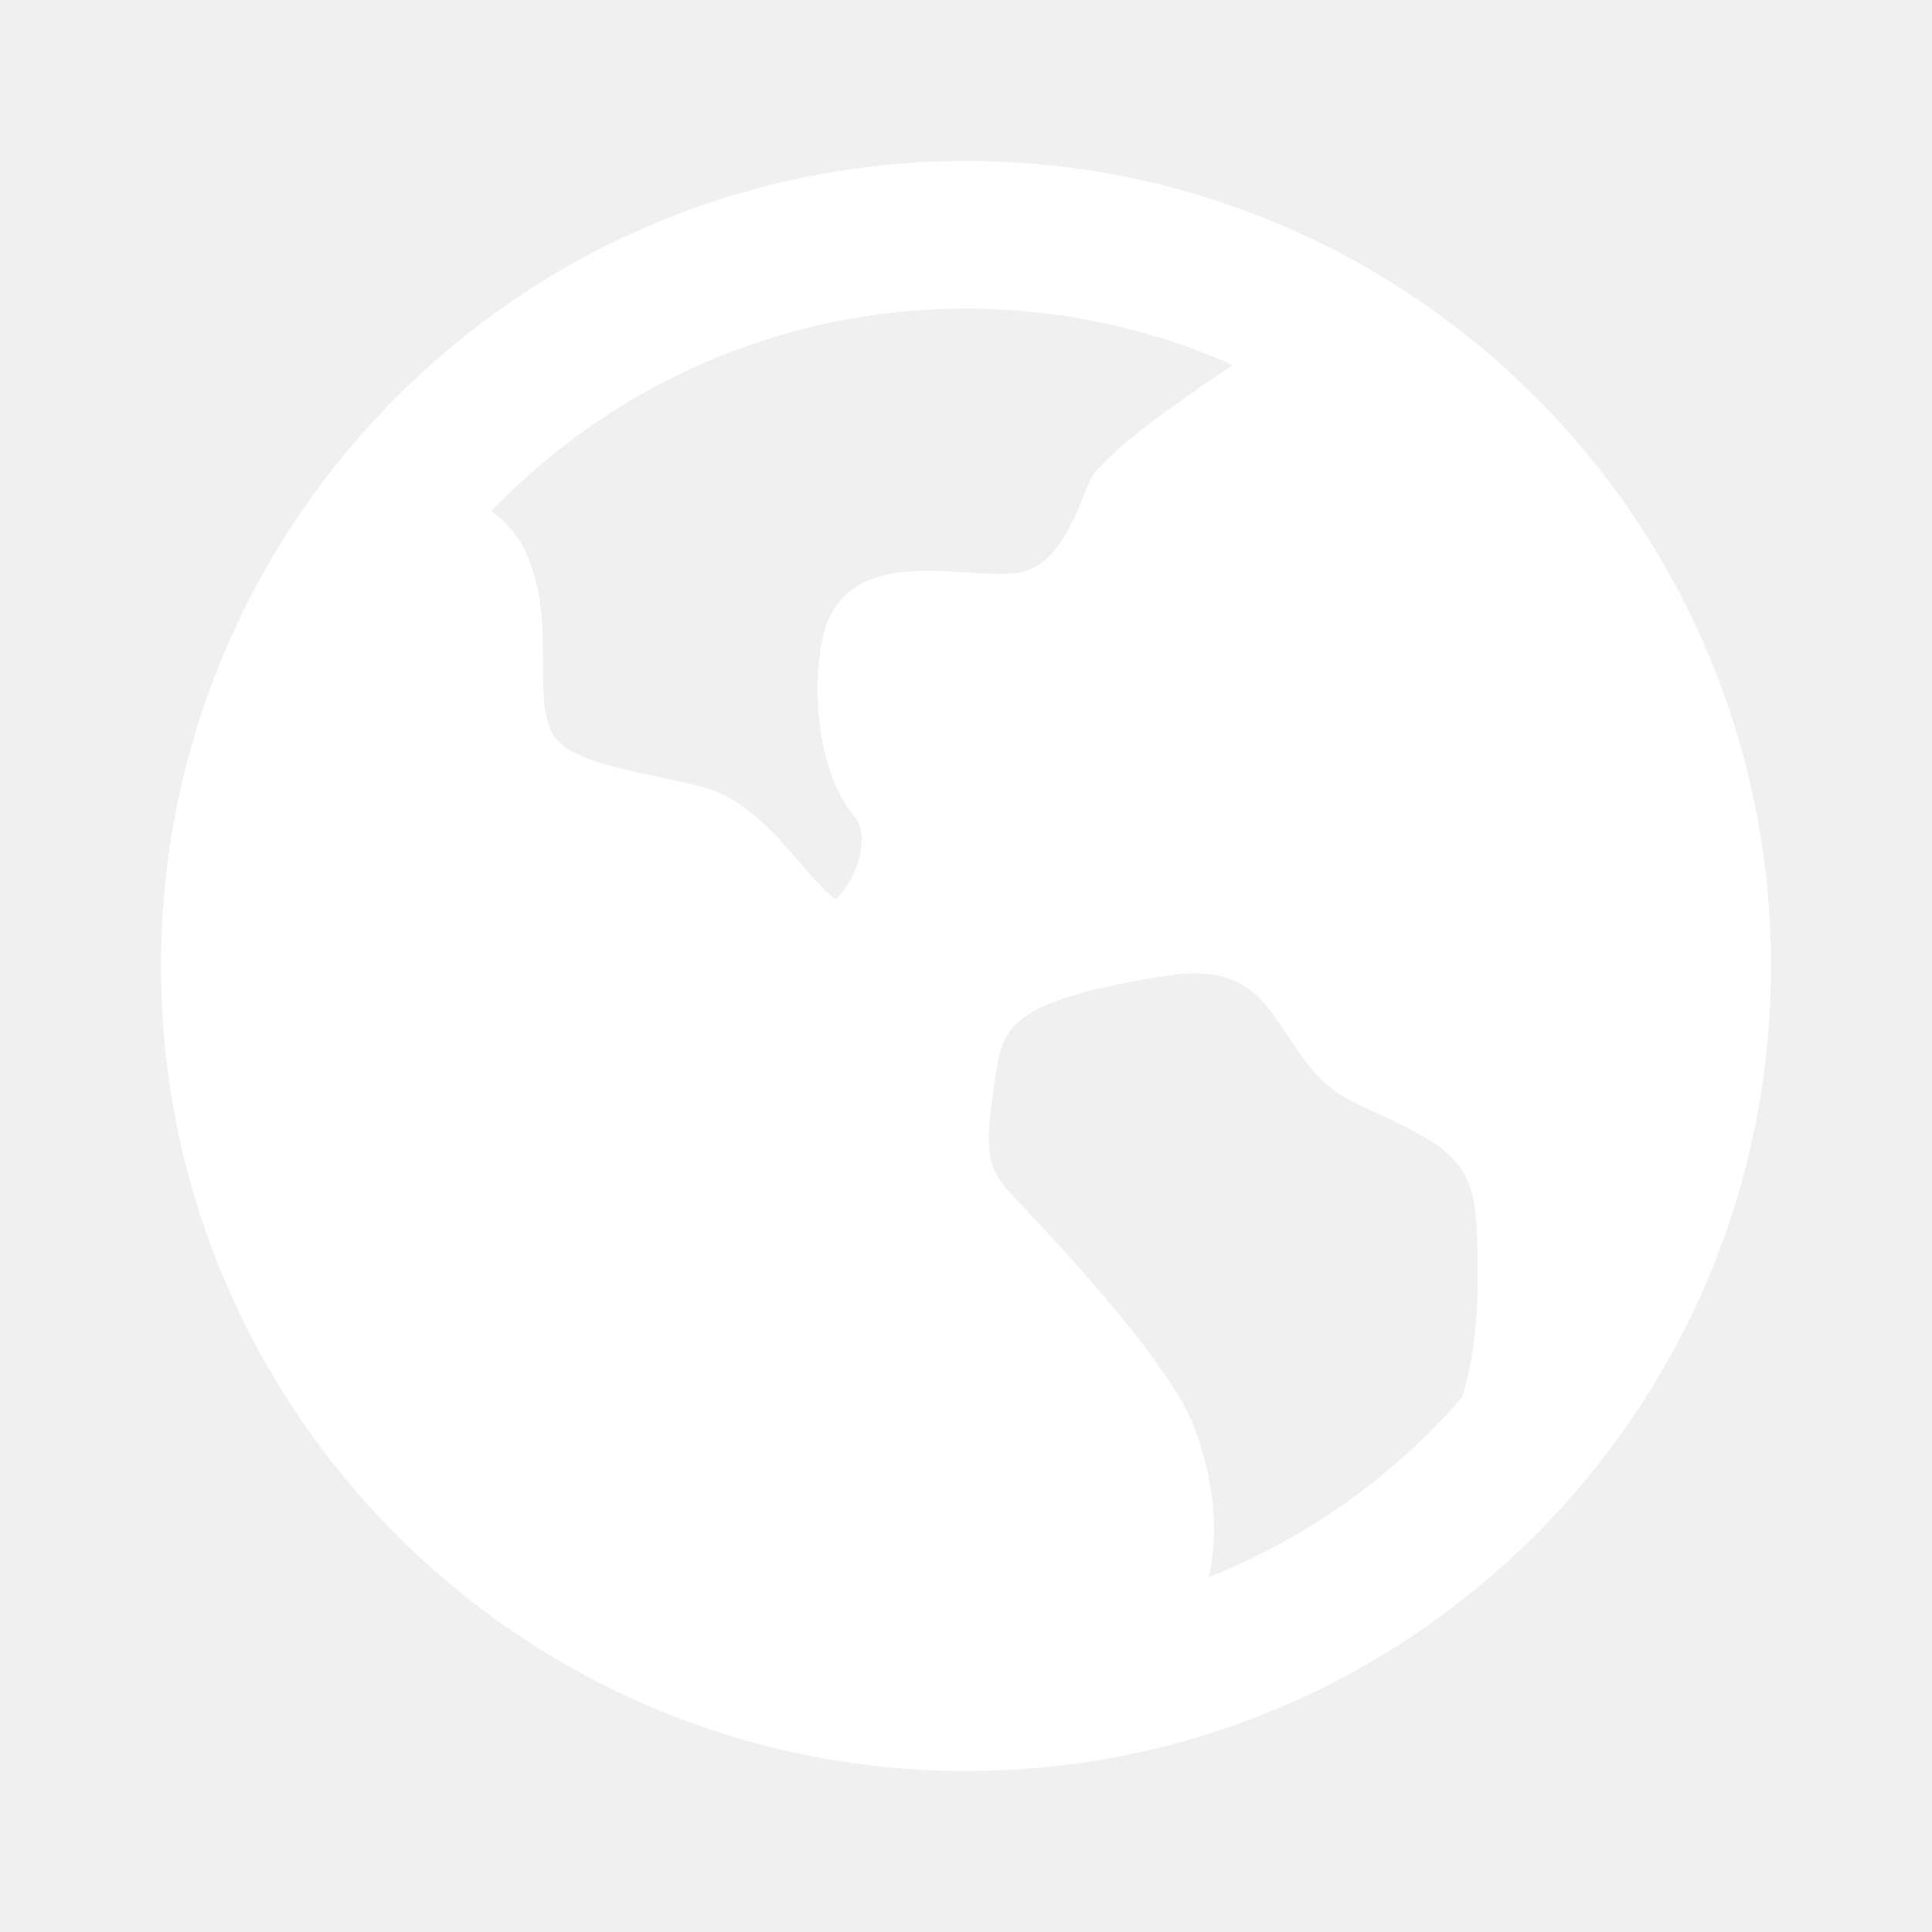
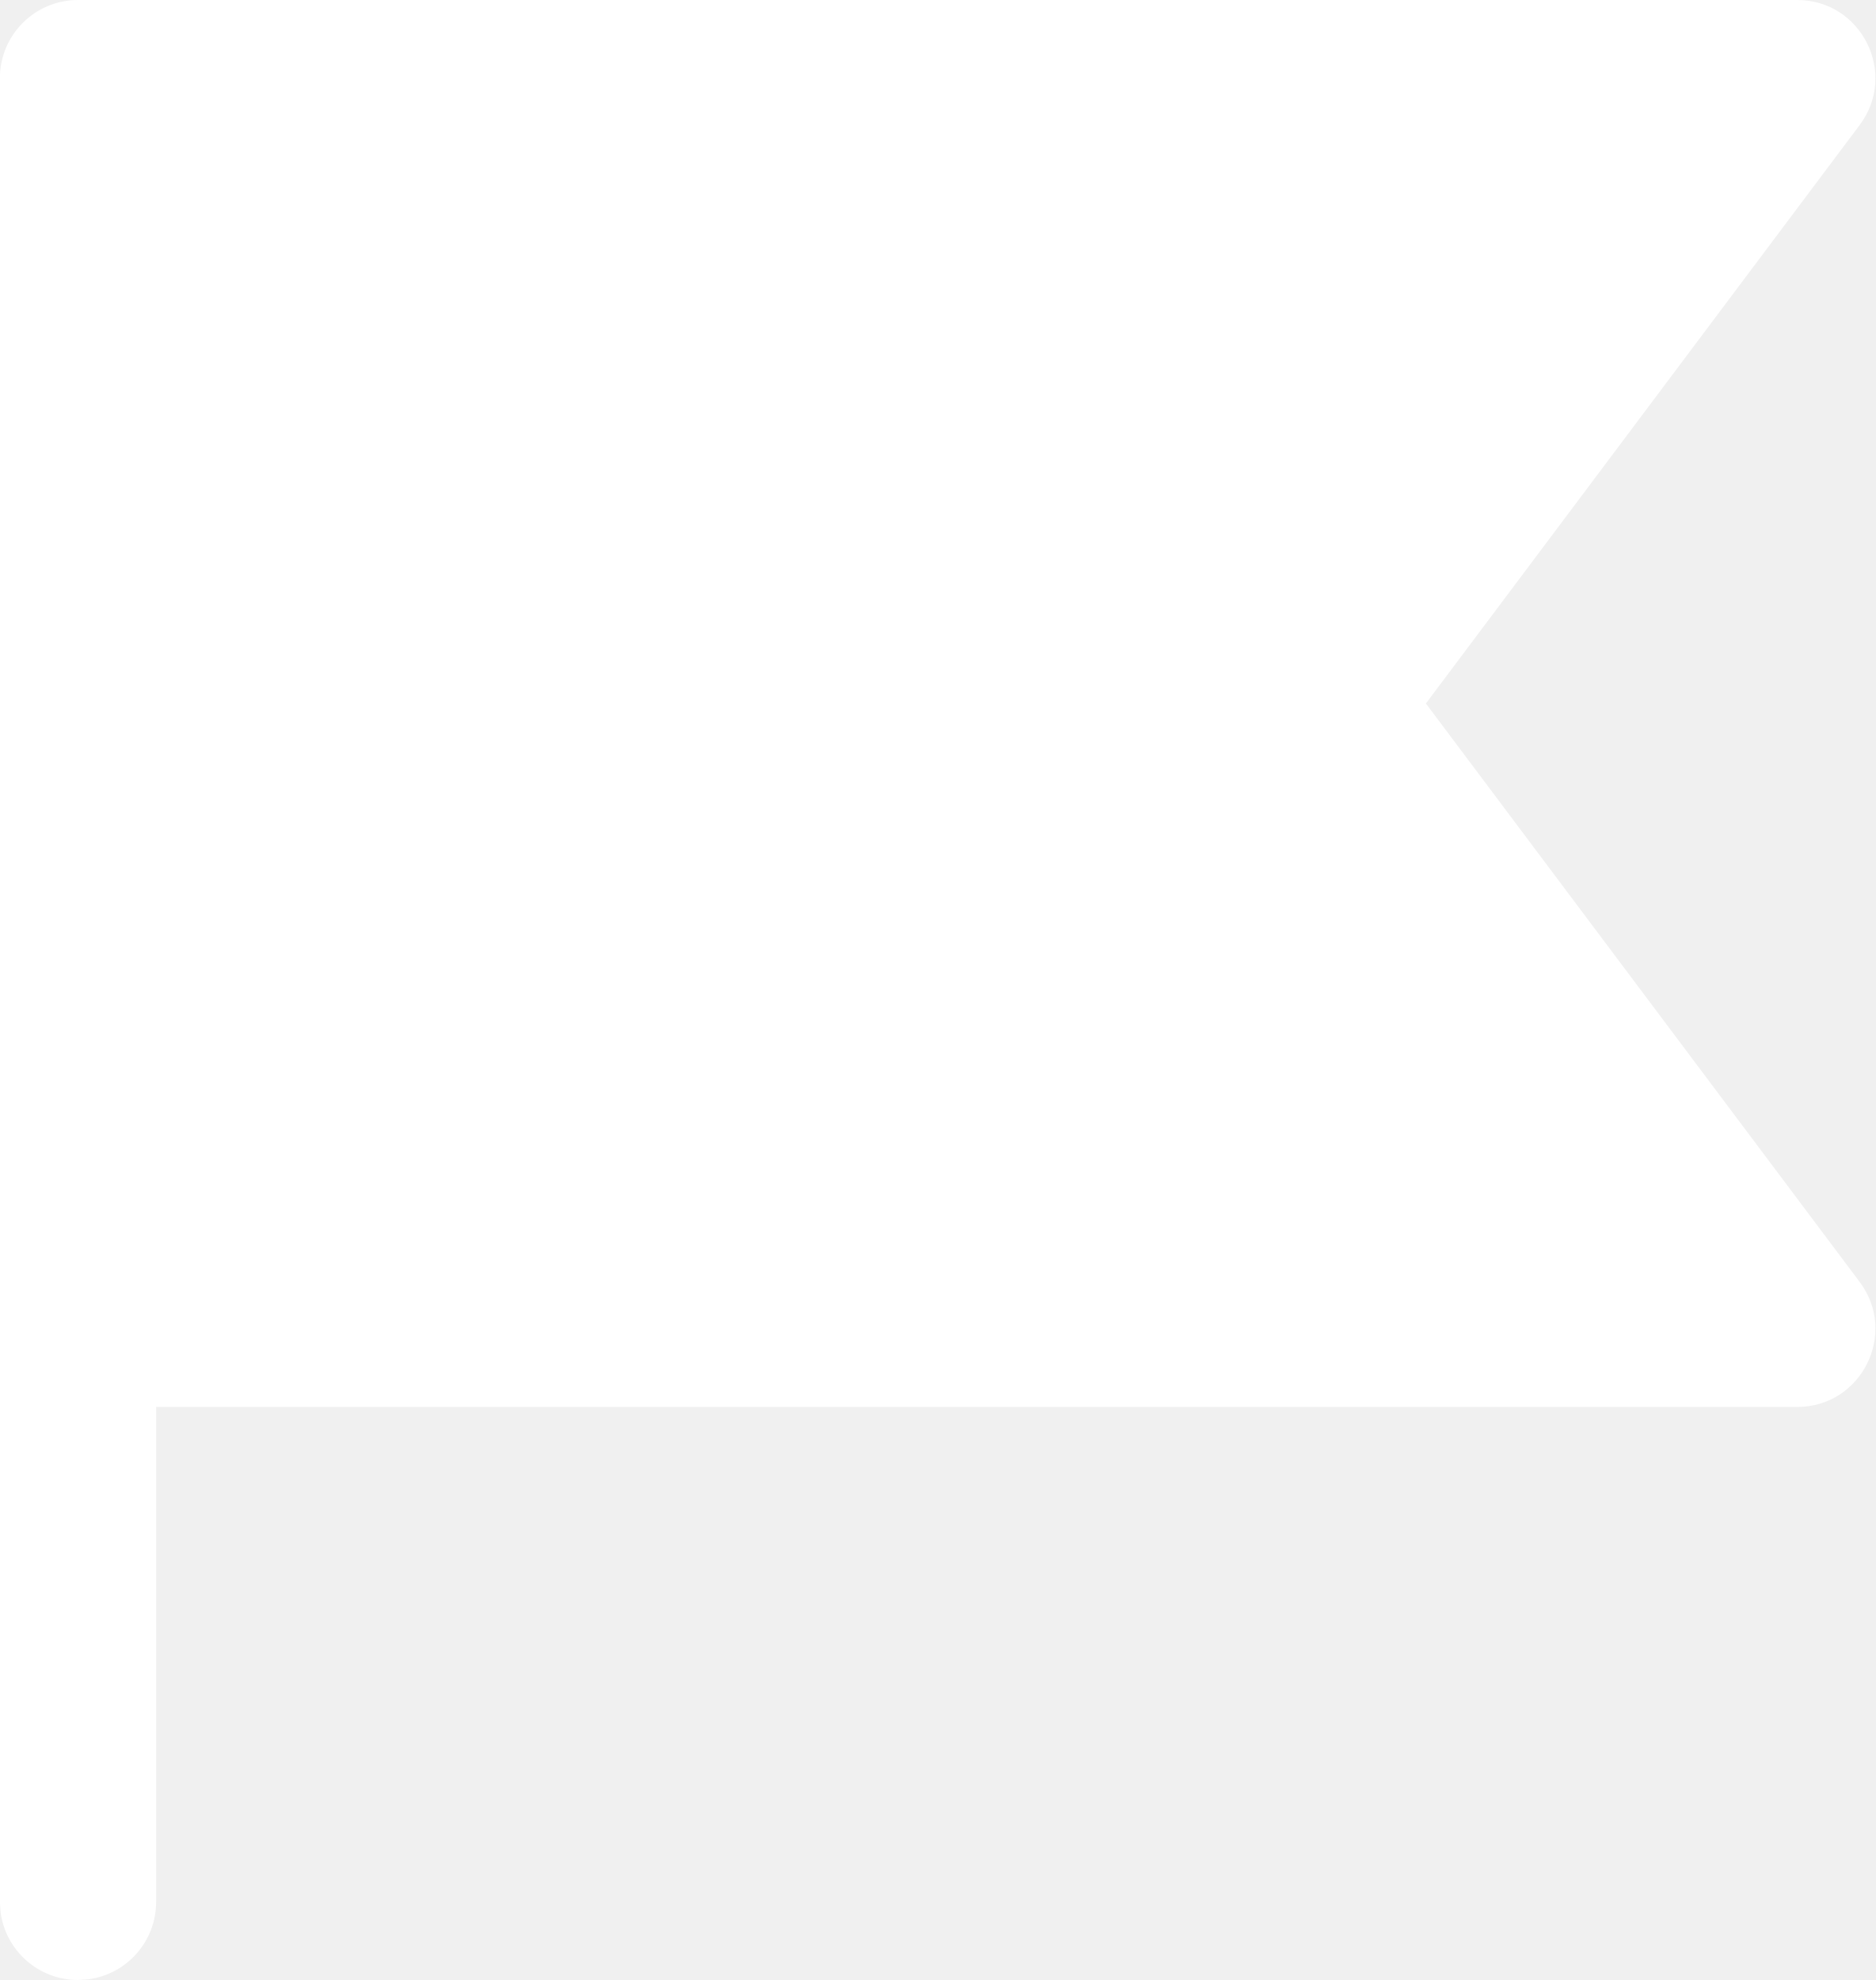
- <svg xmlns="http://www.w3.org/2000/svg" width="50" height="50" viewBox="0 0 50 50" fill="none">
-   <path d="M25 4.167C36.506 4.167 45.833 13.494 45.833 25C45.833 36.506 36.506 45.833 25 45.833C13.494 45.833 4.167 36.506 4.167 25C4.167 13.494 13.494 4.167 25 4.167ZM33.342 26.829C32.623 25.735 32.104 24.948 30.129 25.261C26.4 25.852 25.985 26.504 25.808 27.579L25.758 27.904L25.706 28.25C25.504 29.673 25.51 30.21 26.164 30.896C28.8 33.663 30.379 35.656 30.858 36.823C31.091 37.392 31.692 39.115 31.279 40.819C33.808 39.812 36.059 38.214 37.844 36.158C38.073 35.379 38.239 34.408 38.239 33.233V33.015C38.239 31.094 38.239 30.217 36.881 29.44C36.444 29.192 35.996 28.966 35.537 28.763C34.773 28.415 34.267 28.188 33.583 27.188C33.501 27.069 33.42 26.95 33.342 26.829ZM25 7.986C20.173 7.986 15.812 9.998 12.716 13.227C13.085 13.483 13.406 13.844 13.627 14.34C14.052 15.292 14.052 16.273 14.052 17.142C14.052 17.825 14.052 18.475 14.271 18.944C14.571 19.585 15.867 19.86 17.01 20.098C17.421 20.186 17.841 20.273 18.225 20.379C19.279 20.671 20.096 21.619 20.748 22.379C21.019 22.694 21.421 23.158 21.623 23.275C21.727 23.2 22.062 22.835 22.227 22.238C22.356 21.779 22.319 21.375 22.133 21.154C20.966 19.779 21.031 17.133 21.392 16.156C21.958 14.617 23.729 14.731 25.025 14.815C25.508 14.846 25.962 14.877 26.304 14.833C27.6 14.671 28 12.698 28.281 12.313C28.889 11.479 30.752 10.223 31.906 9.448C29.732 8.481 27.379 7.983 25 7.986Z" fill="white" />
+ <svg xmlns="http://www.w3.org/2000/svg" width="36" height="38" viewBox="0 0 36 38" fill="none">
+   <path d="M-0.002 1.5C-0.002 0.671 0.669 0 1.498 0H34.496C35.731 0 36.437 1.411 35.695 2.4L27.369 13.501L35.695 24.602C36.437 25.591 35.731 27.002 34.496 27.002L2.997 27.001V36.5C2.997 37.26 2.433 37.887 1.701 37.986L1.498 38C0.738 38 0.111 37.436 0.012 36.704L-0.002 36.5V1.5Z" fill="white" />
</svg>
